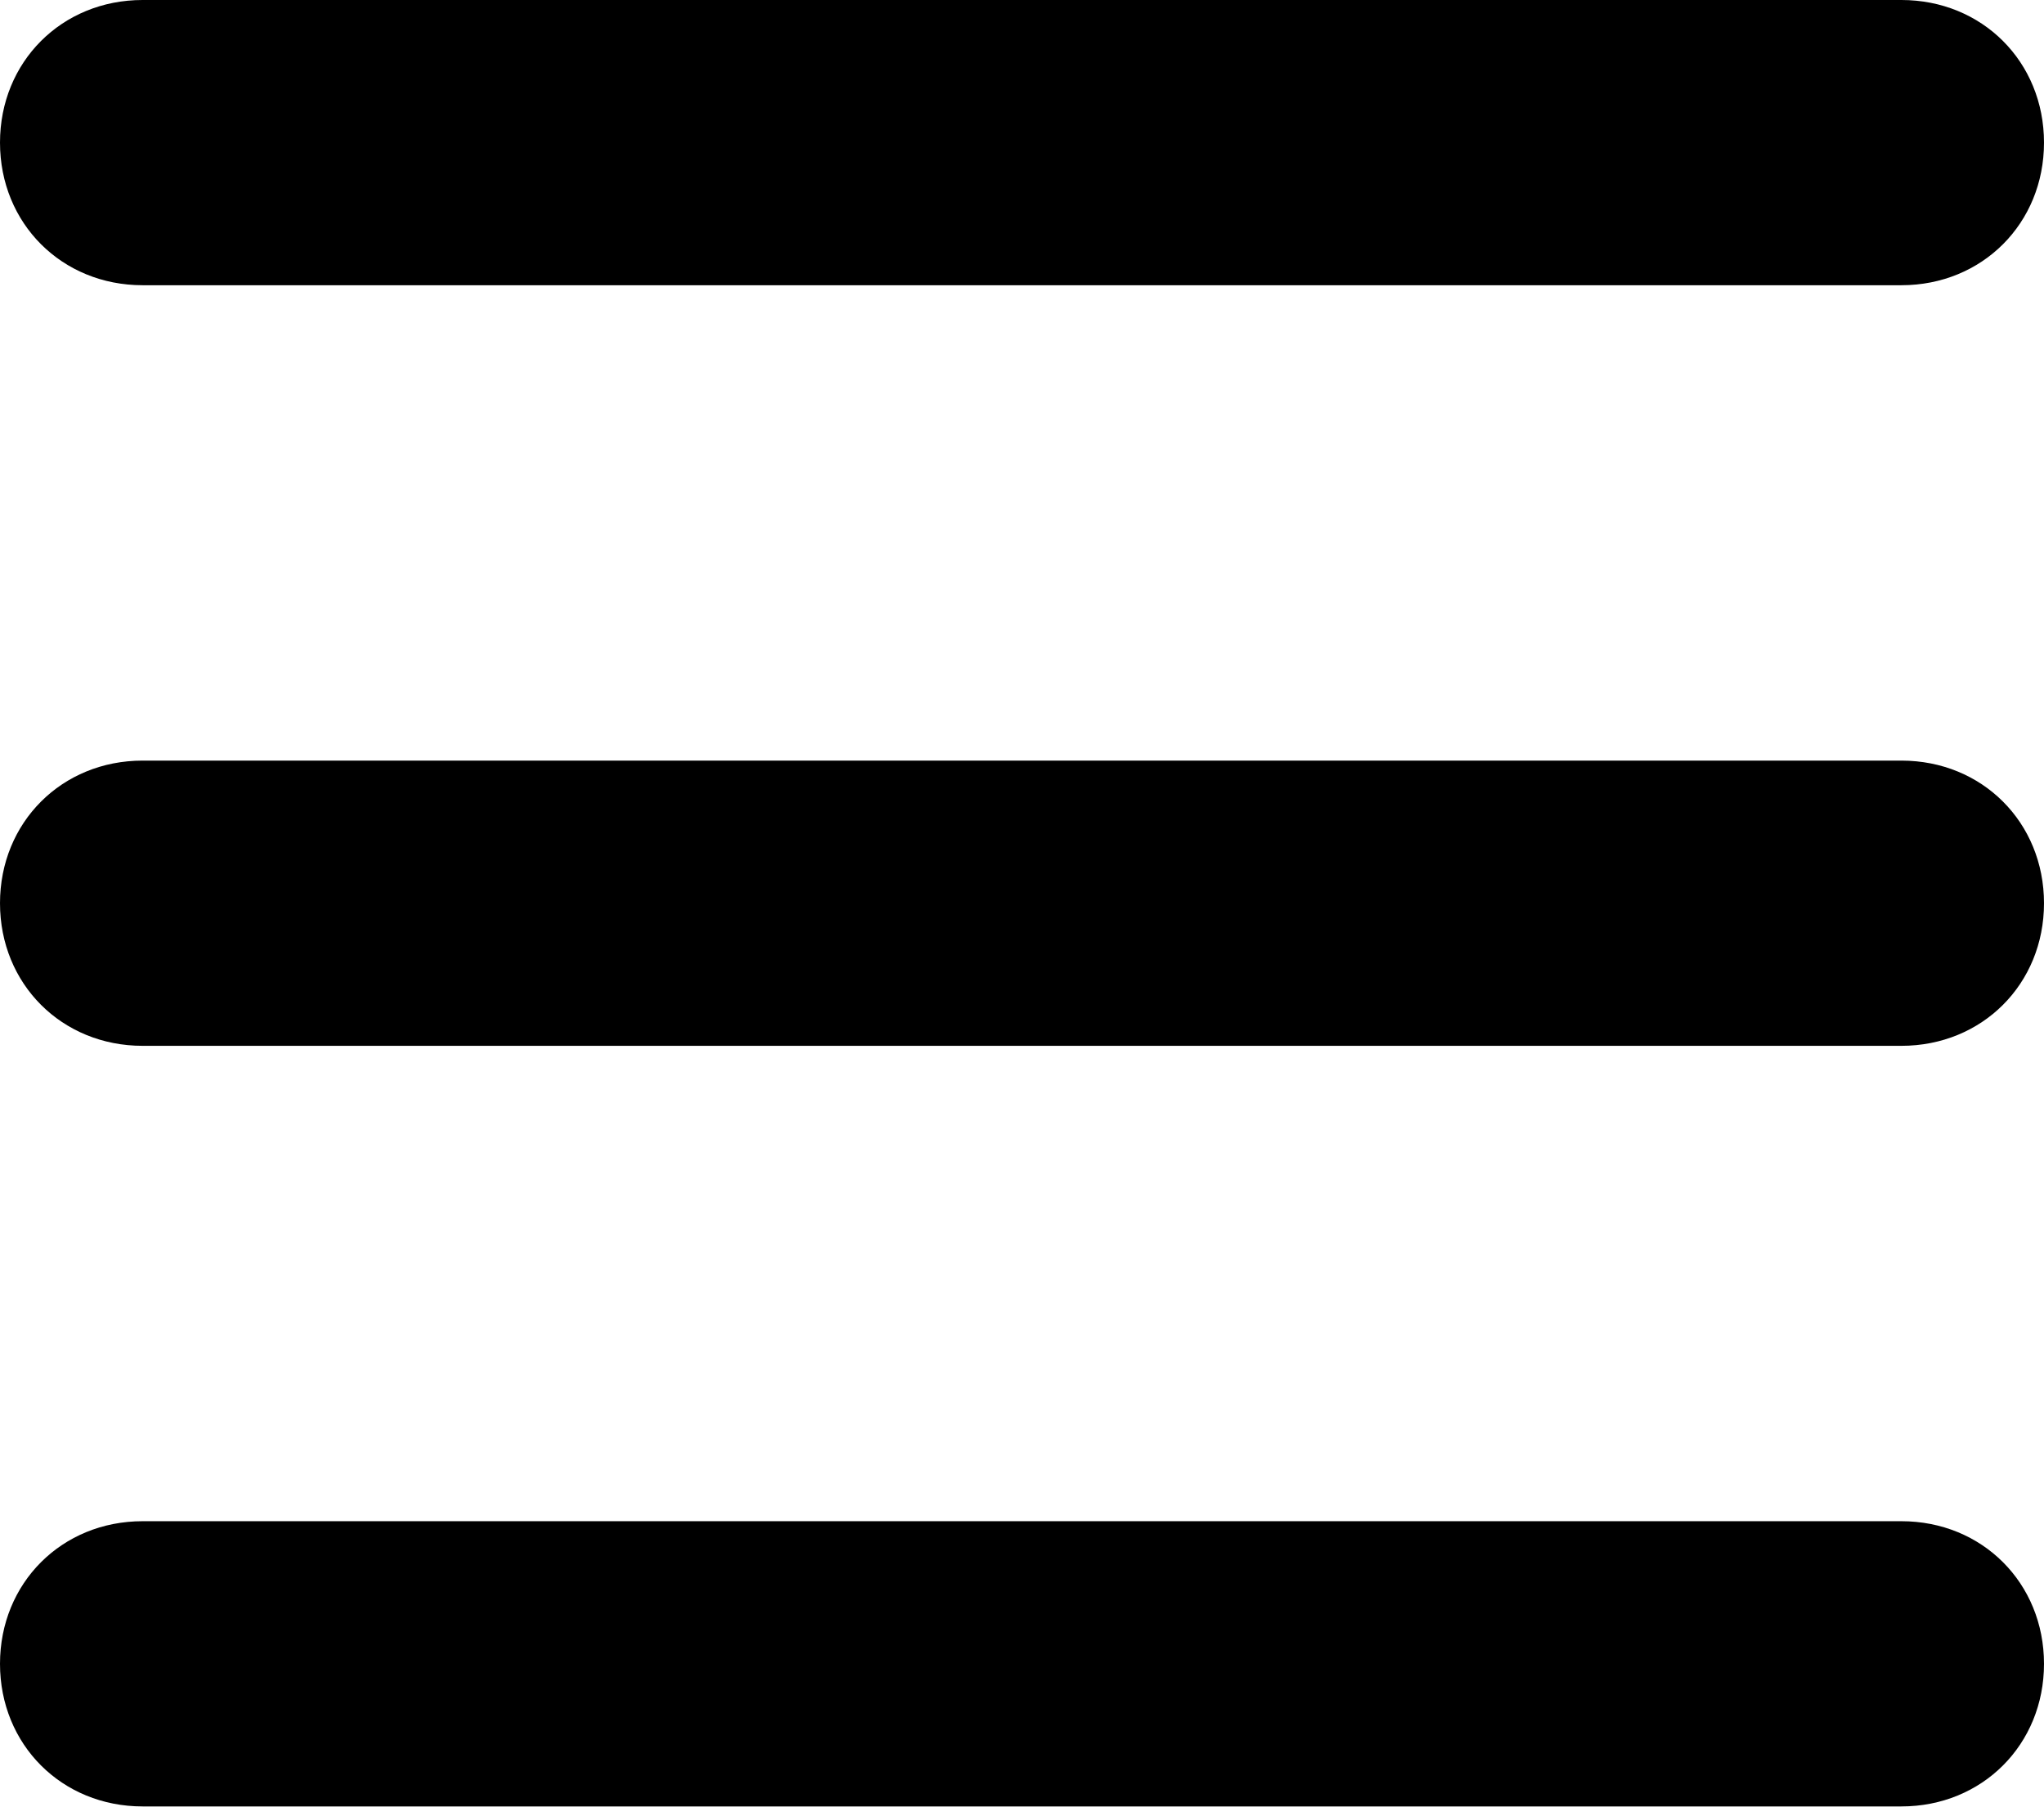
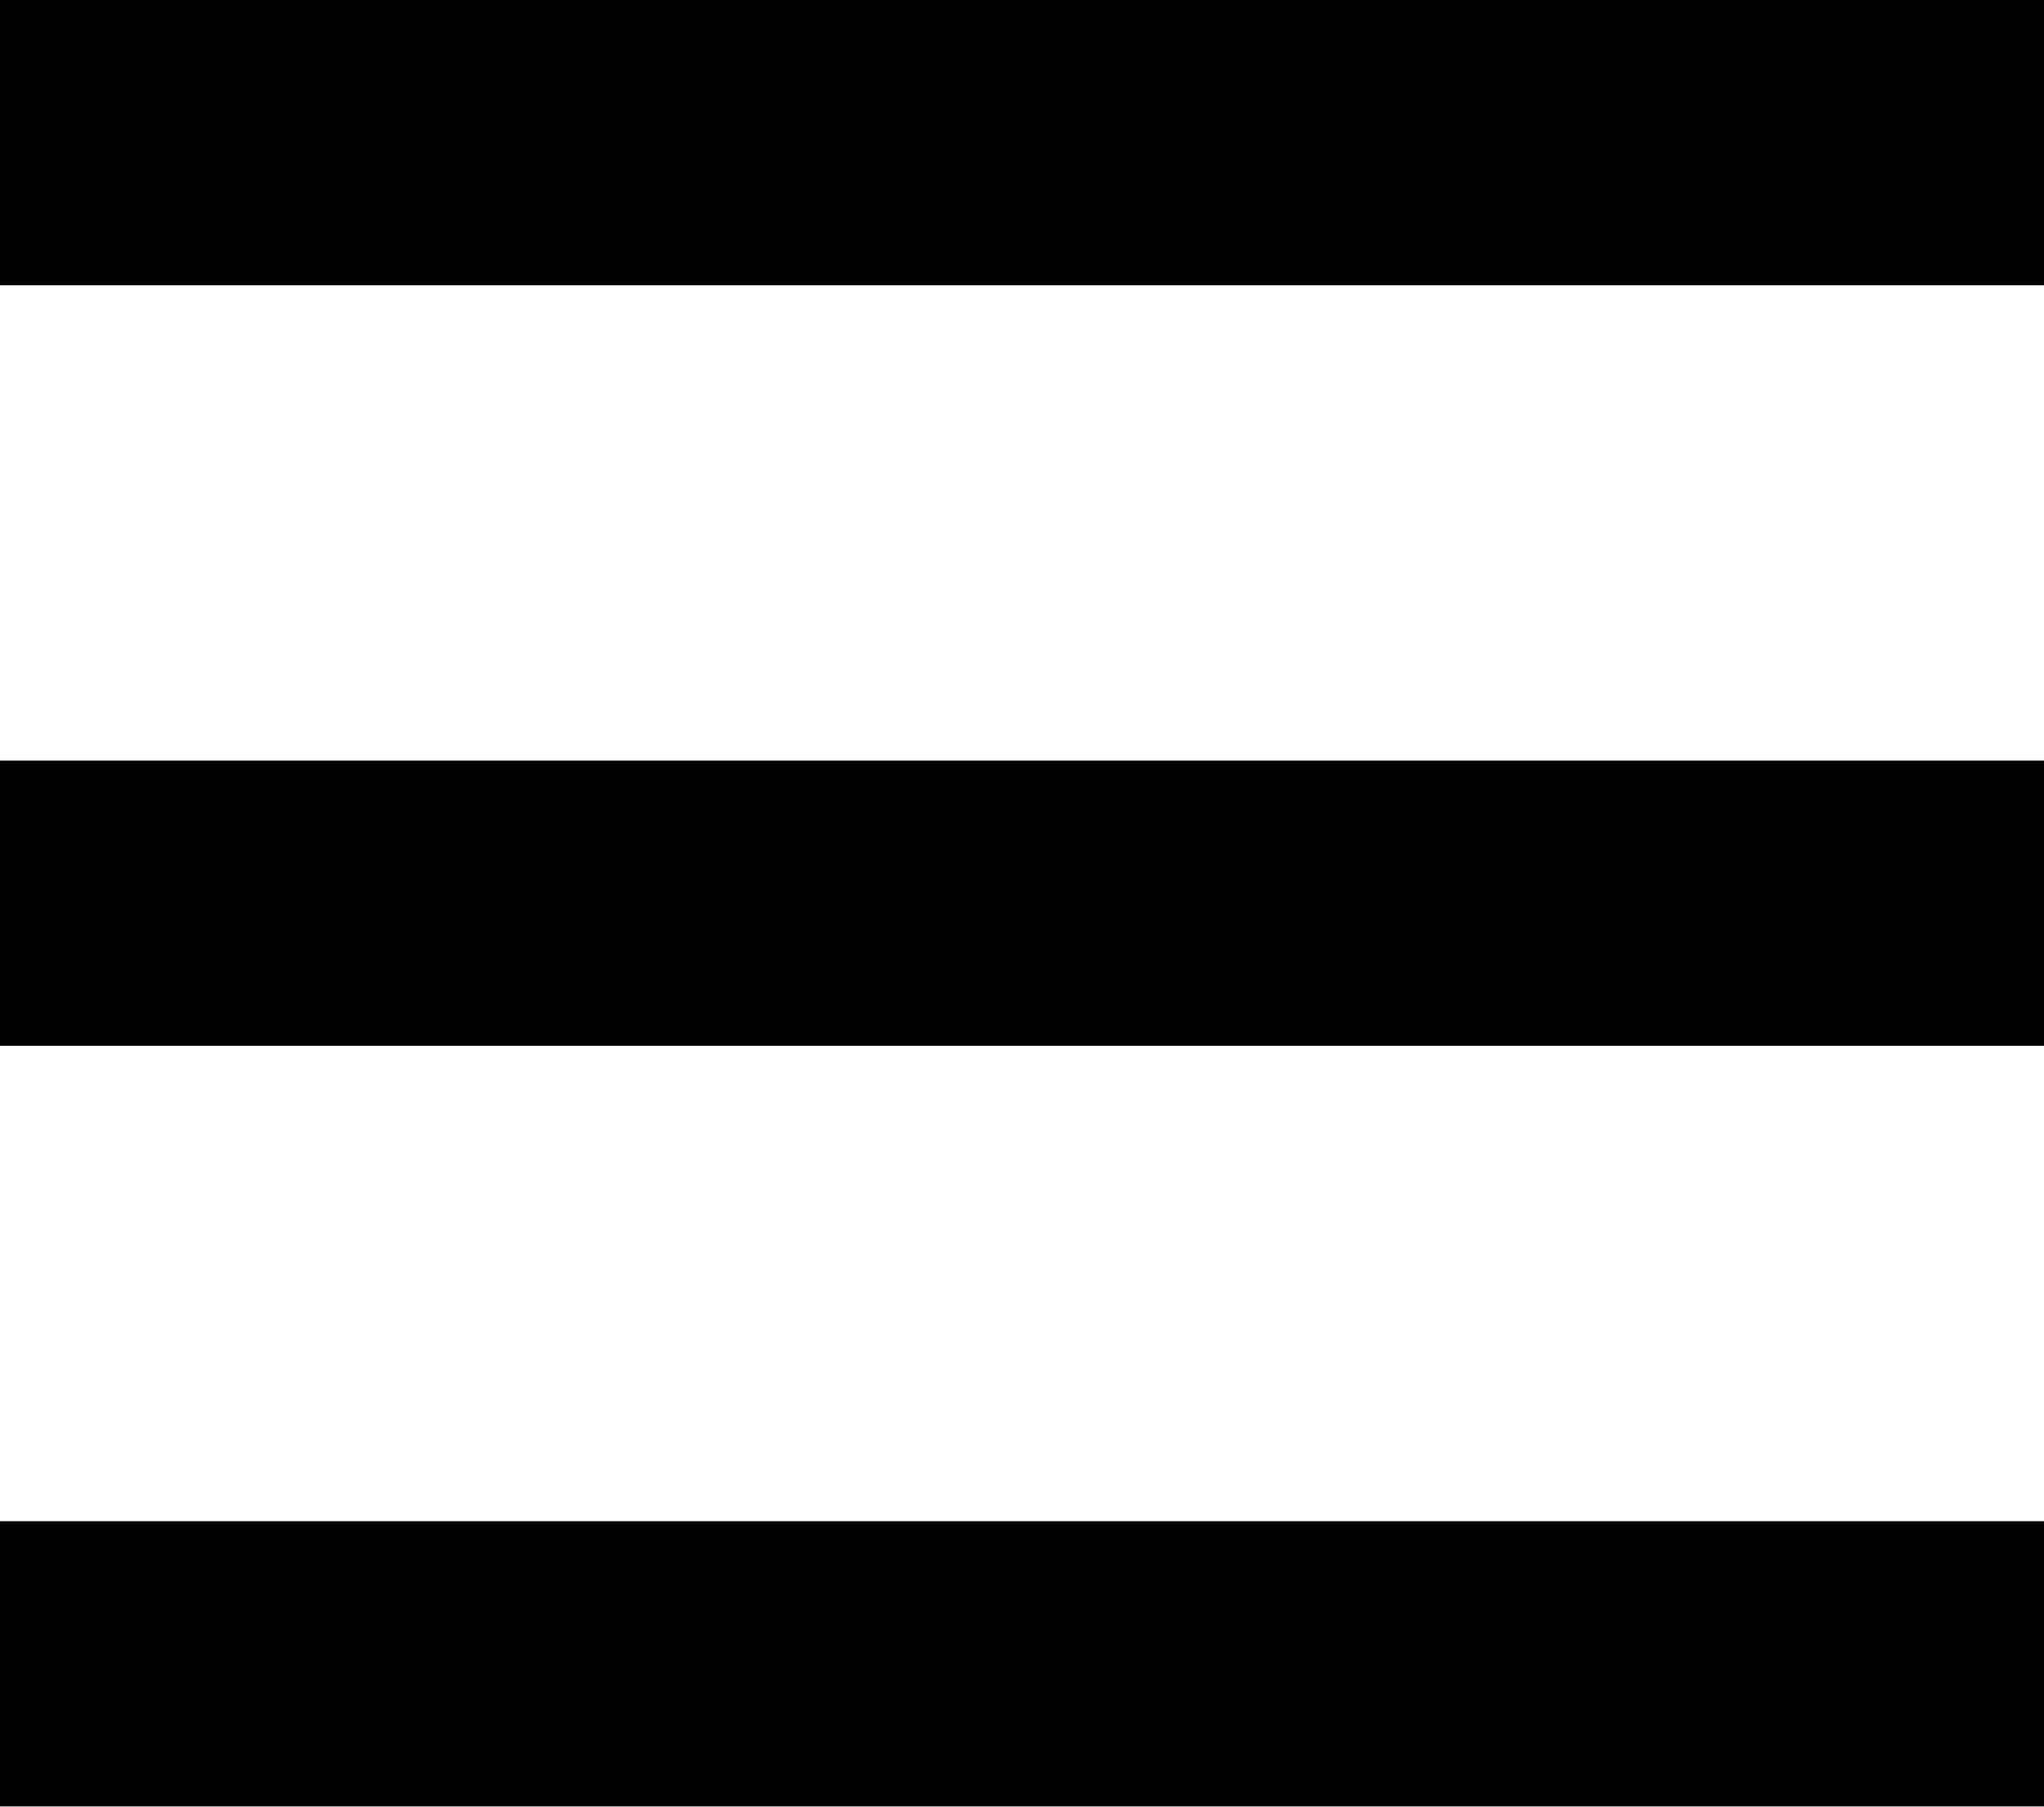
<svg xmlns="http://www.w3.org/2000/svg" id="Layer_1" data-name="Layer 1" version="1.1" viewBox="0 0 43 38">
  <defs>
    <style>
      .cls-1 {
        fill: #000;
        stroke-width: 0px;
      }
    </style>
  </defs>
-   <path class="cls-1" d="M3,6h37c1.7,0,3-1.3,3-3s-1.3-3-3-3H3C1.3,0,0,1.3,0,3s1.3,3,3,3Z" />
-   <path class="cls-1" d="M3,22h37c1.7,0,3-1.3,3-3s-1.3-3-3-3H3c-1.7,0-3,1.3-3,3s1.3,3,3,3Z" />
-   <path class="cls-1" d="M3,38h37c1.7,0,3-1.3,3-3s-1.3-3-3-3H3c-1.7,0-3,1.3-3,3s1.3,3,3,3Z" />
+   <path class="cls-1" d="M43,0H0v6h43V0Z" />
+   <path class="cls-1" d="M43,16H0v6h43v-6Z" />
+   <path class="cls-1" d="M43,32H0v6h43v-6Z" />
</svg>
